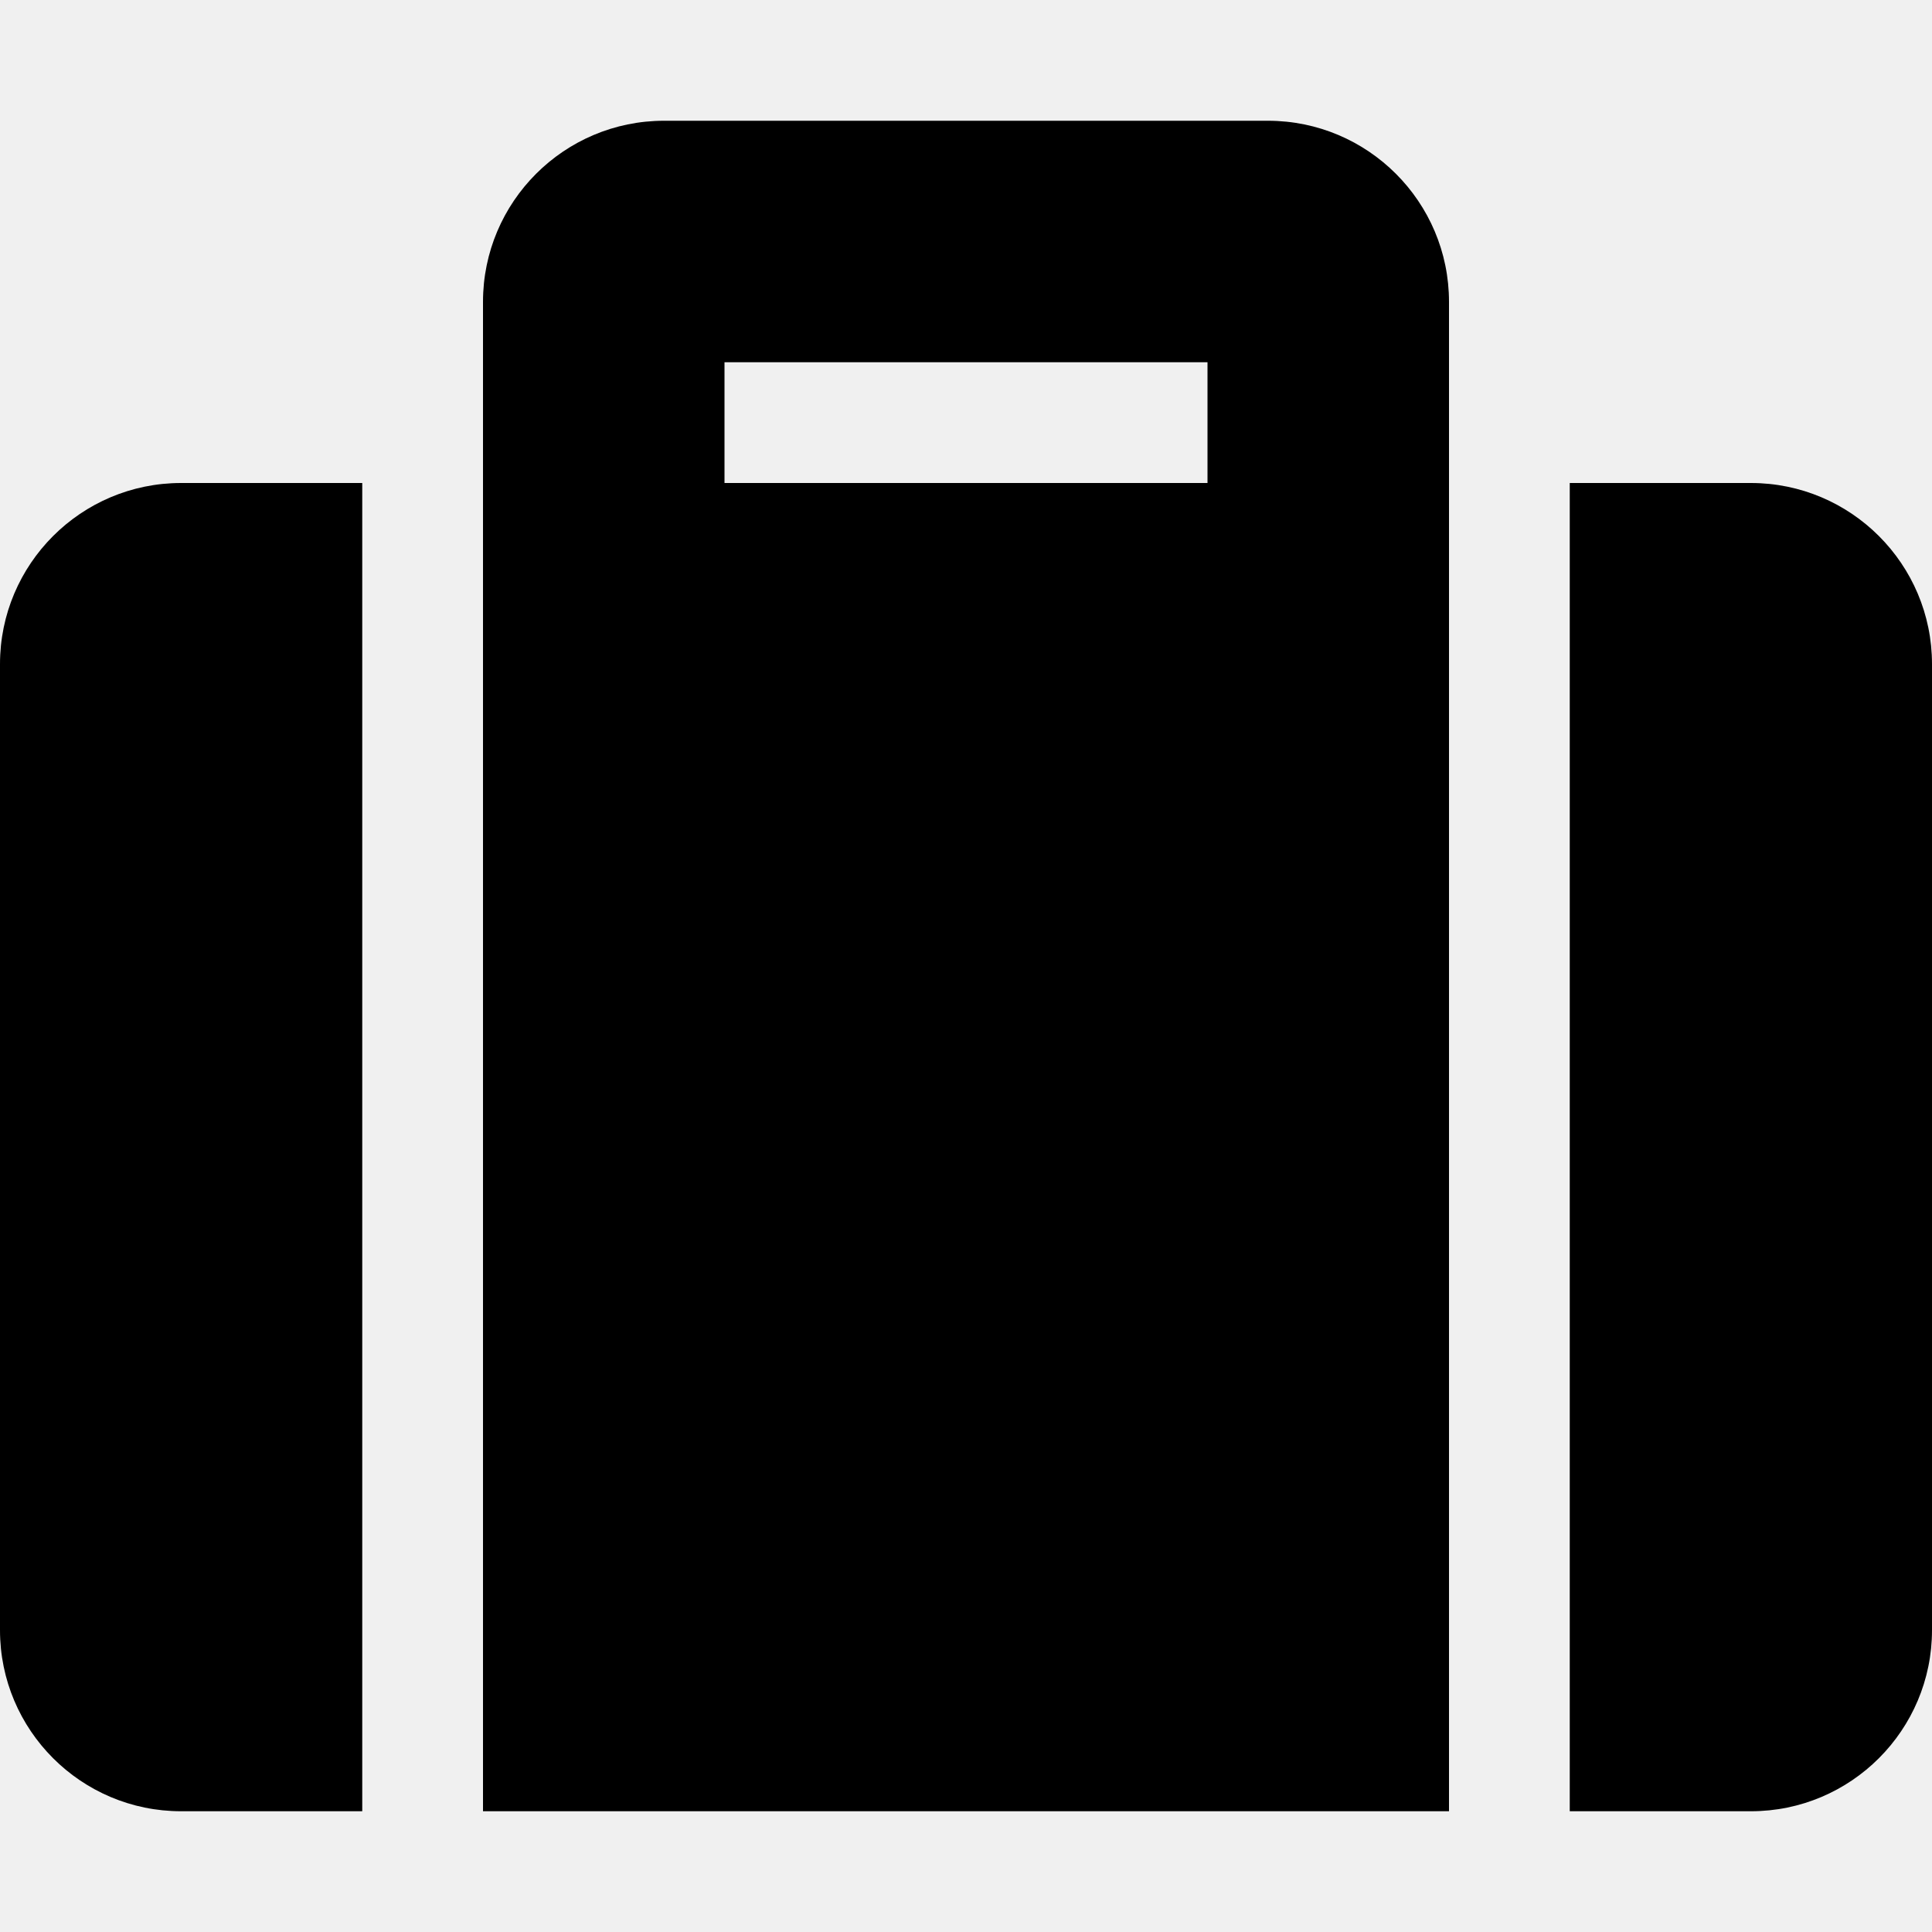
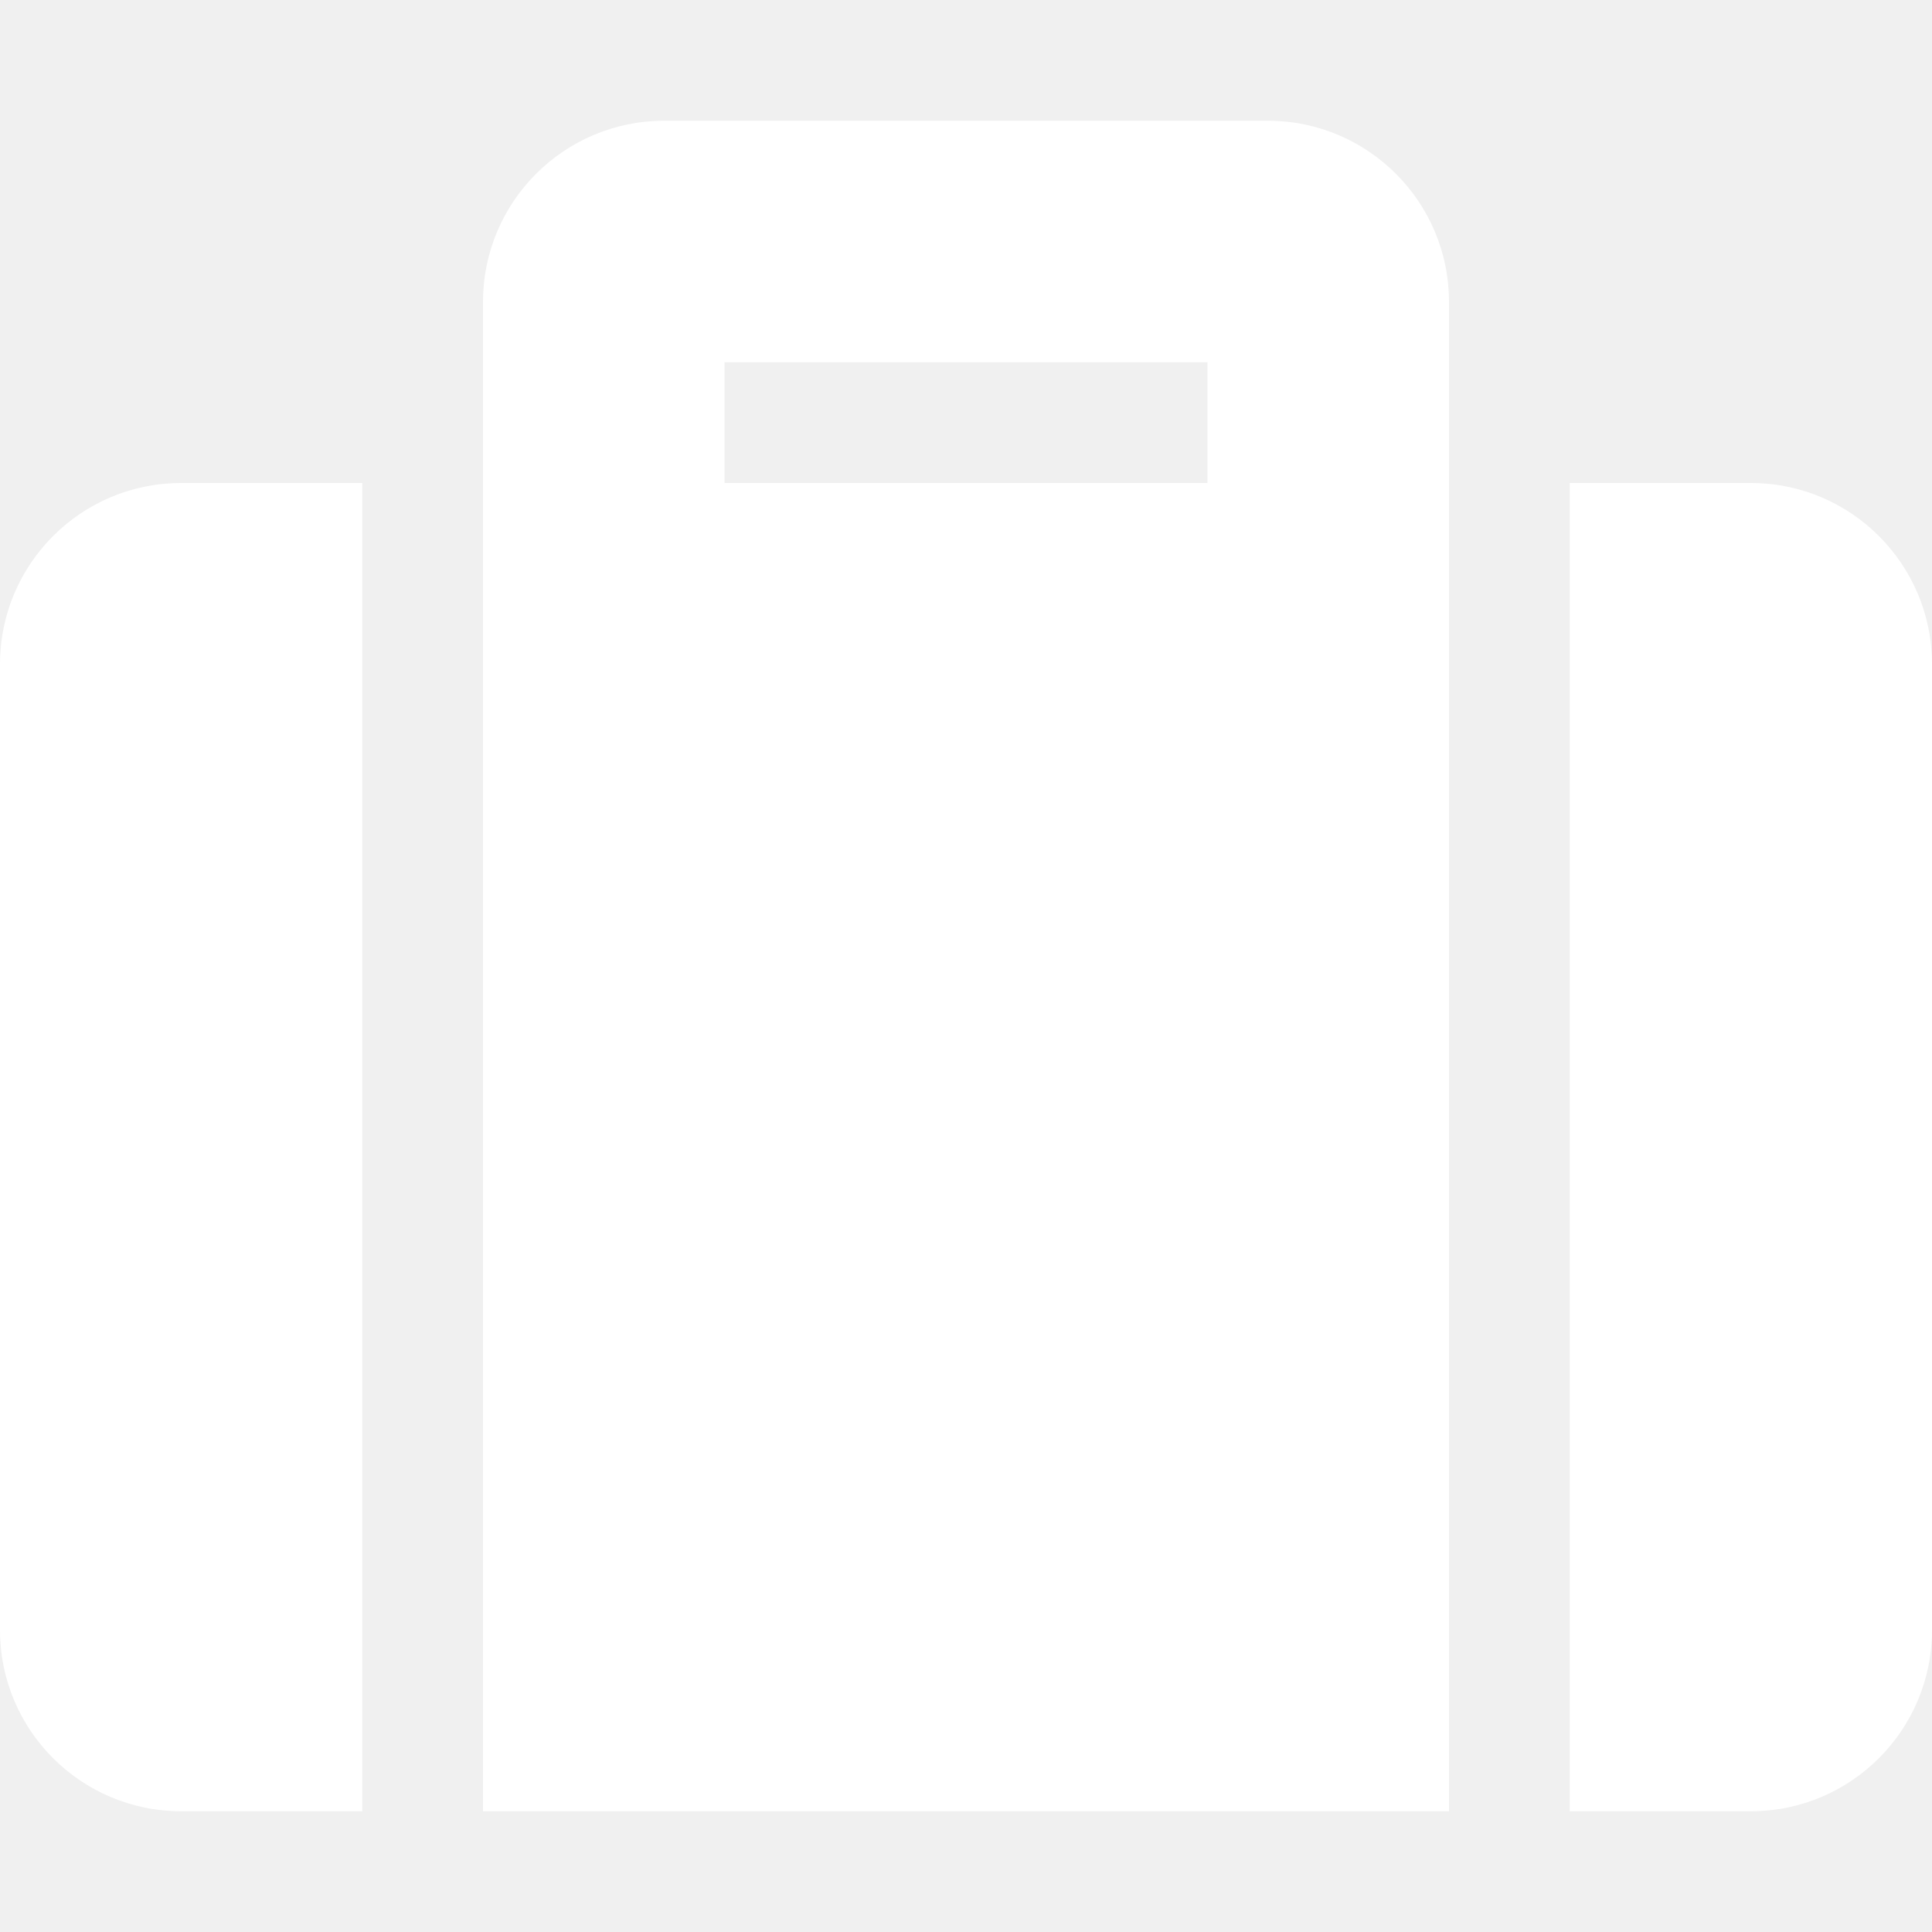
- <svg xmlns="http://www.w3.org/2000/svg" viewBox="0 0 512 512">
+ <svg xmlns="http://www.w3.org/2000/svg" viewBox="0 0 512 512" fill="white">
  <path d="M128 480h256V80c0-26.5-21.5-48-48-48H176c-26.5 0-48 21.5-48 48v400zm64-384h128v32H192V96zm320 80v256c0 26.5-21.5 48-48 48h-48V128h48c26.5 0 48 21.5 48 48zM96 480H48c-26.5 0-48-21.5-48-48V176c0-26.5 21.5-48 48-48h48v352z" />
</svg>
